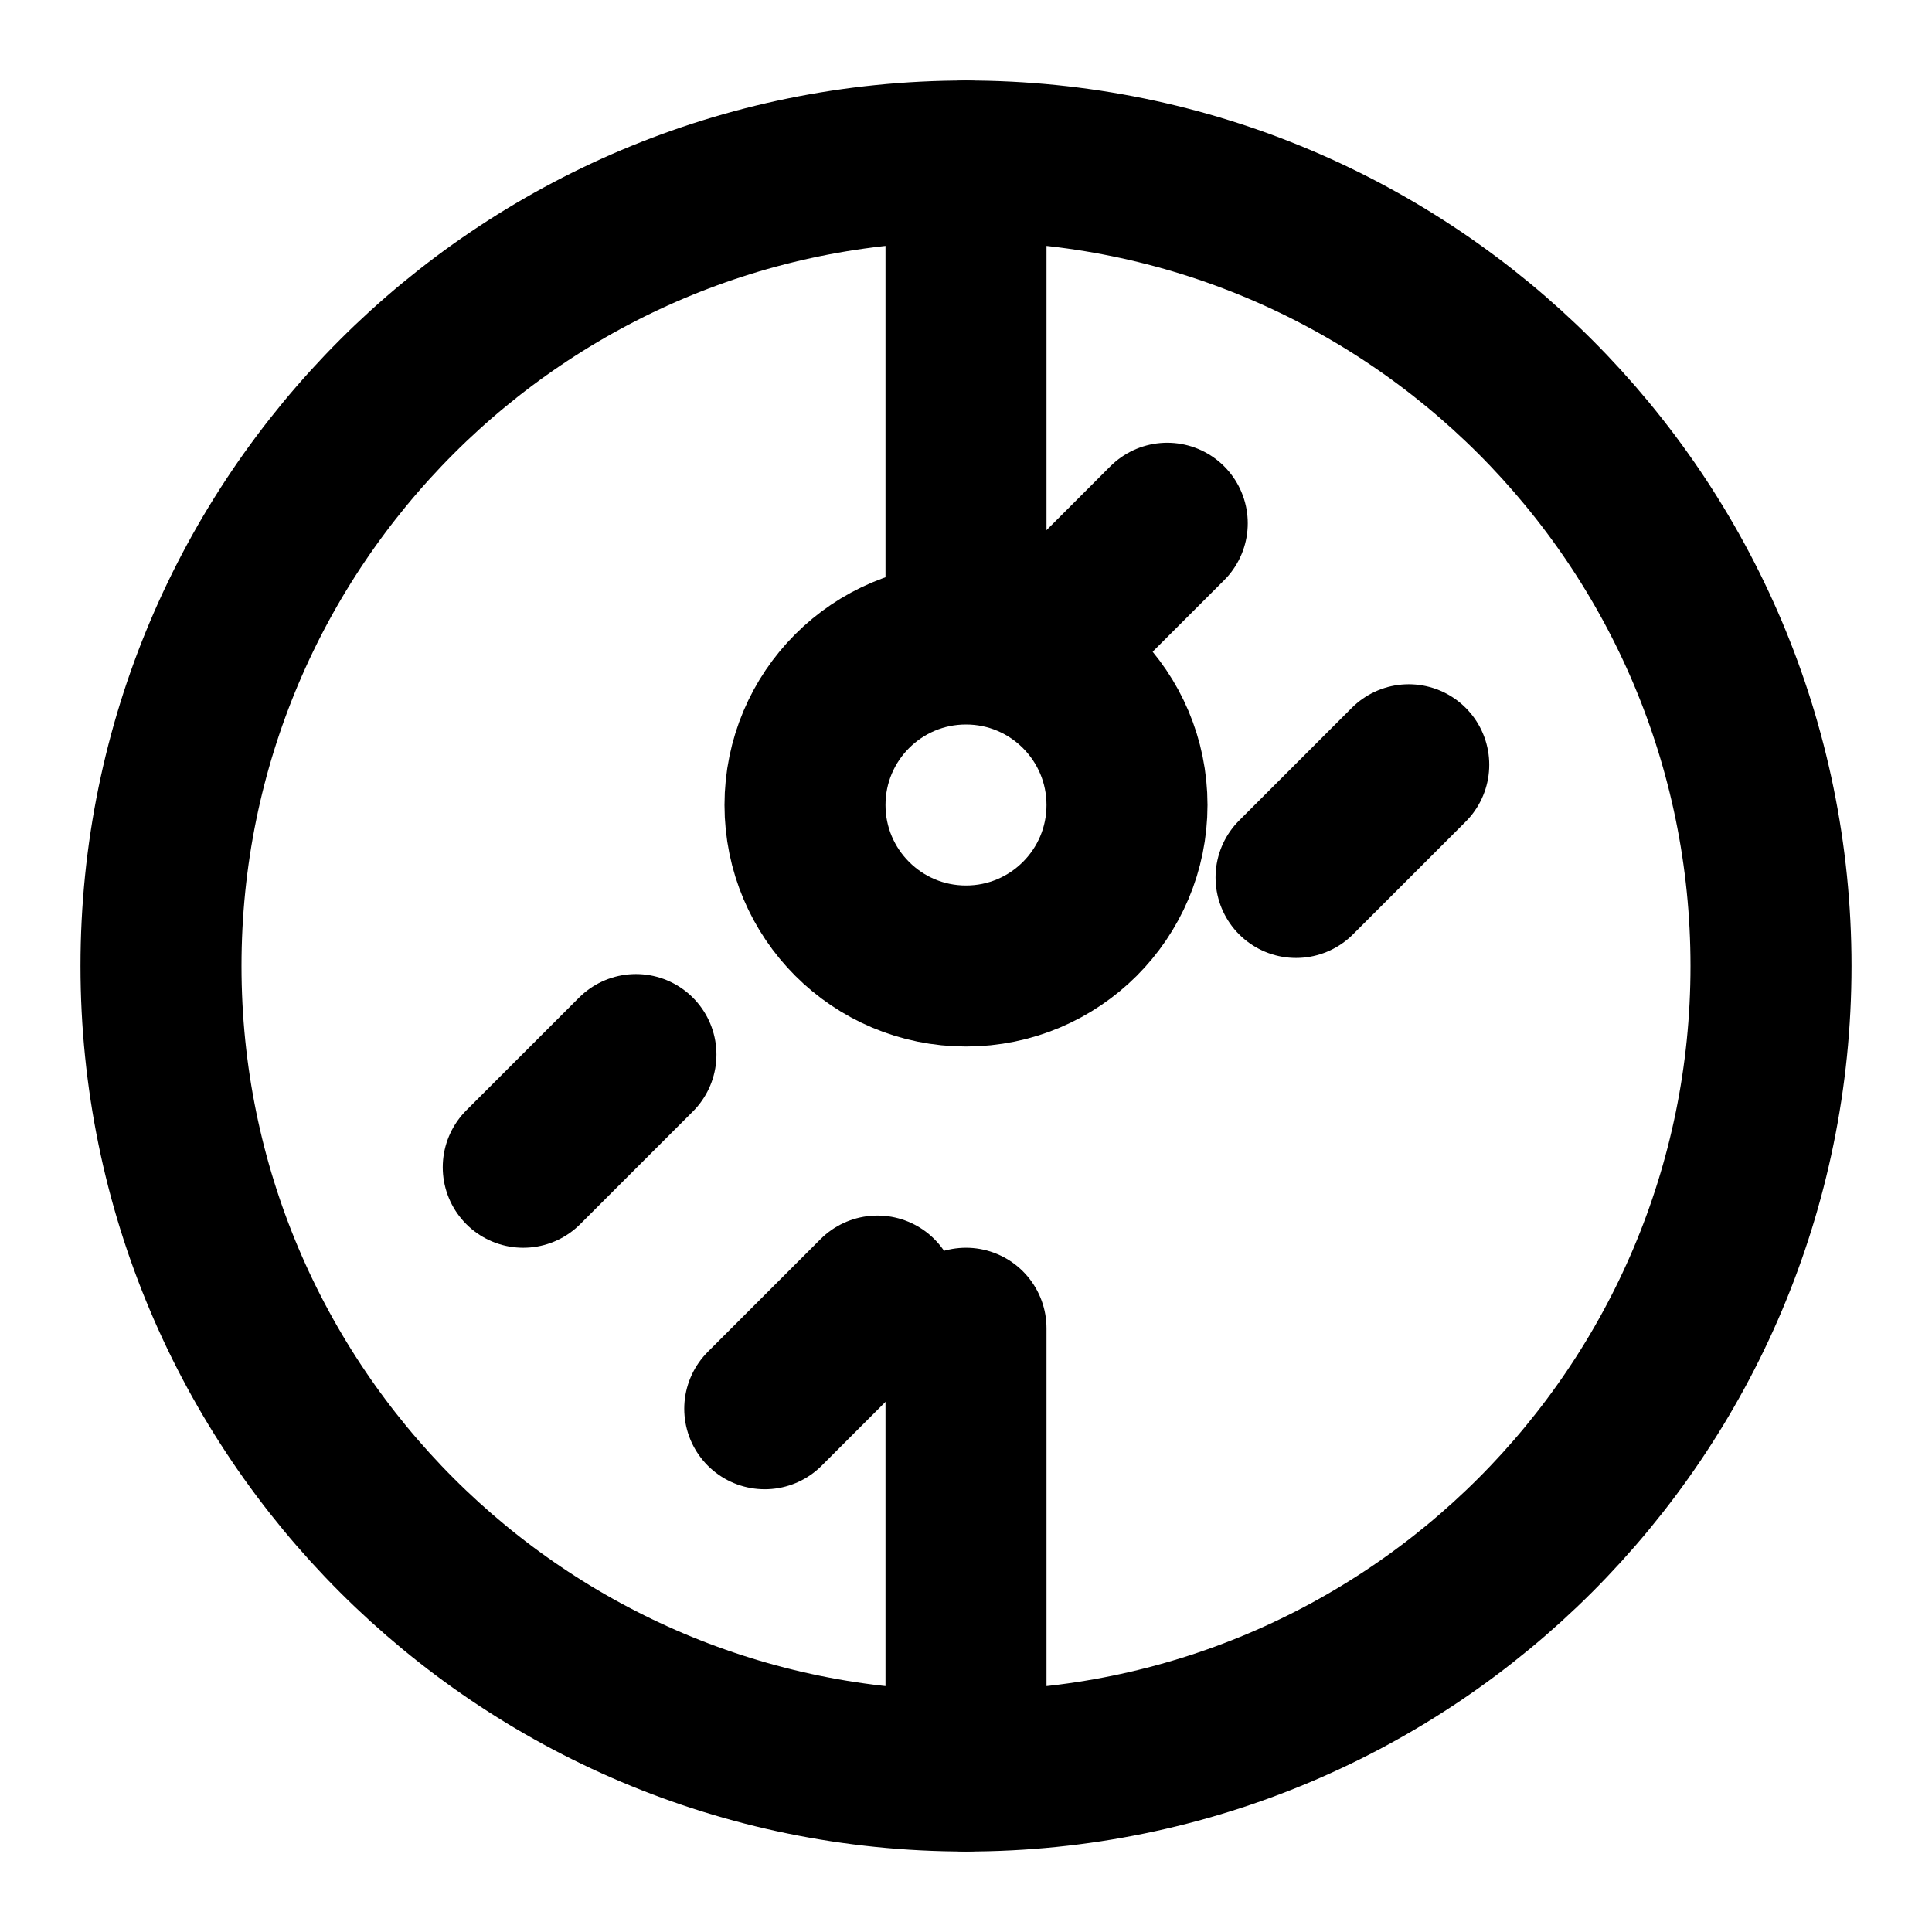
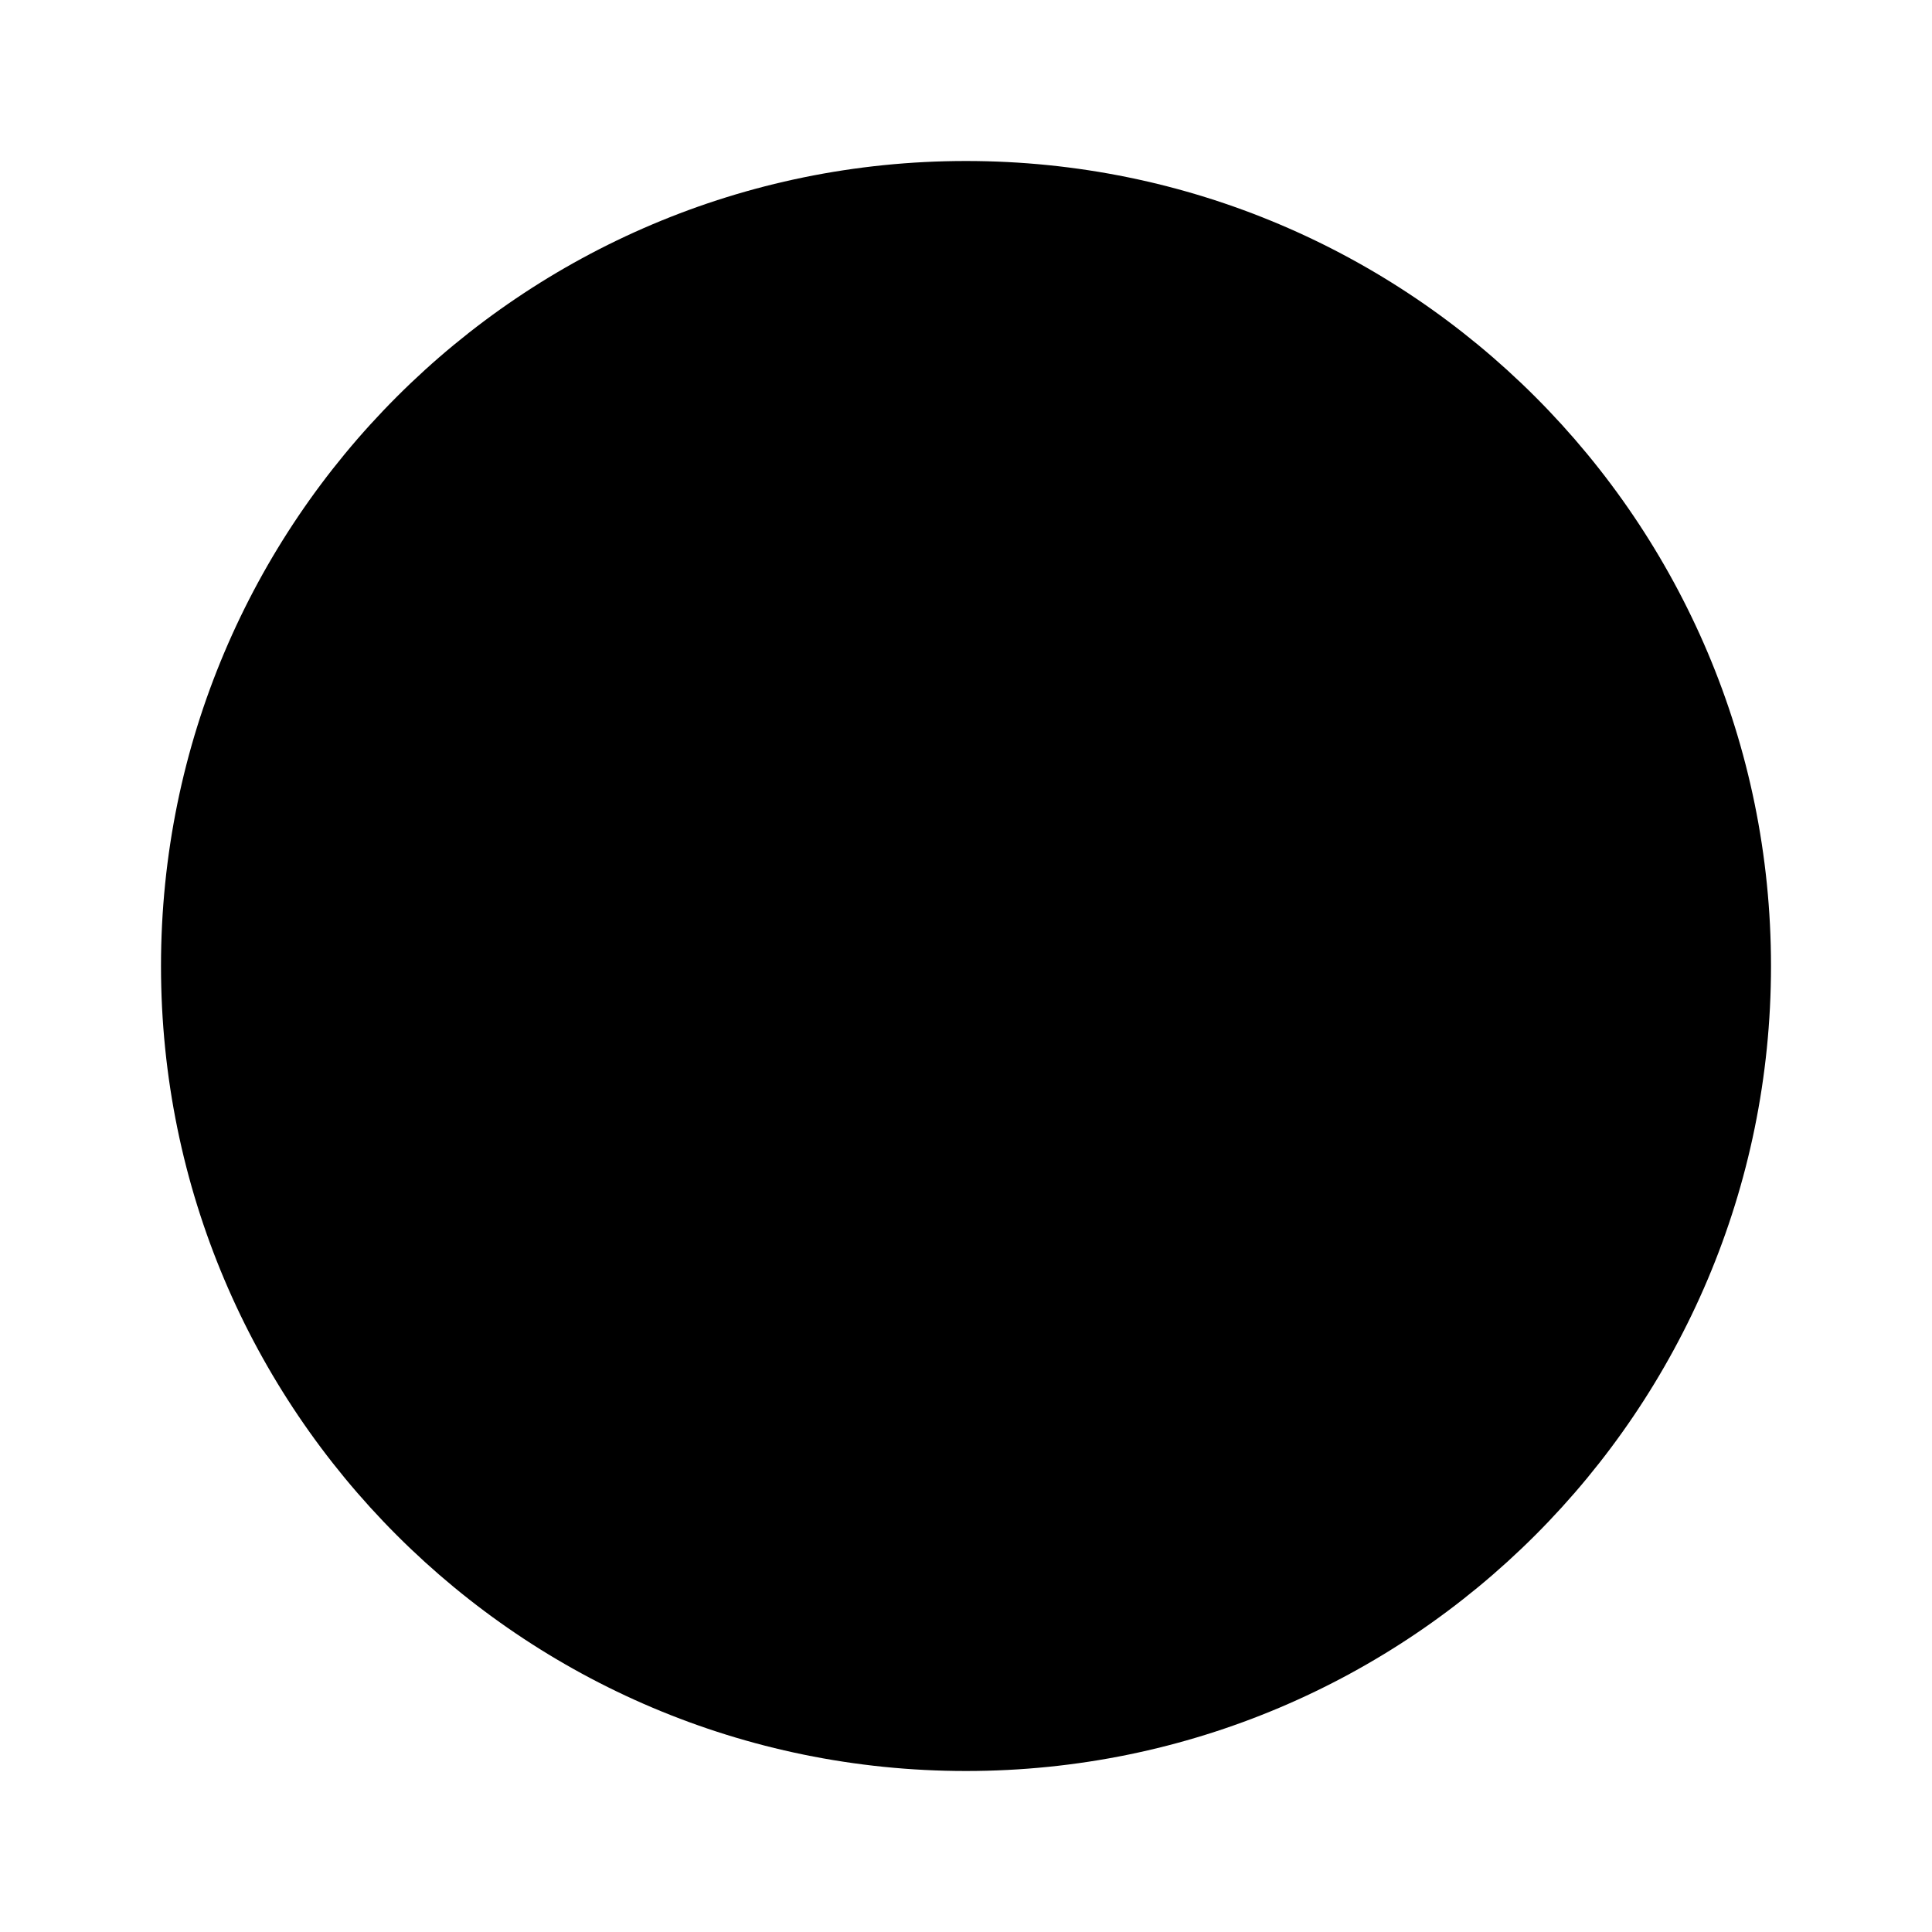
- <svg xmlns="http://www.w3.org/2000/svg" width="24" height="24" viewBox="0 0 24 24" fill="none" stroke="currentColor" stroke-width="2" stroke-linecap="round" stroke-linejoin="round" class="lucide lucide-steering-wheel">
+ <svg xmlns="http://www.w3.org/2000/svg" width="24" height="24" viewBox="0 0 24 24" fill="currentColor" stroke="currentColor" stroke-width="0" stroke-linecap="round" stroke-linejoin="round" class="lucide lucide-steering-wheel">
  <path d="M12 2a10 10 0 1 0 0 20 10 10 0 0 0 0-20Z" />
  <path d="M12 12a2 2 0 1 0 0-4 2 2 0 0 0 0 4Z" />
  <path d="M12 7.5V2" />
  <path d="M12 16.5V22" />
  <path d="m17.5 9.5-1.4 1.4" />
  <path d="m6.5 14.5 1.4-1.4" />
  <path d="m14.5 6.5-1.4 1.4" />
  <path d="m9.5 17.5 1.4-1.4" />
</svg>
